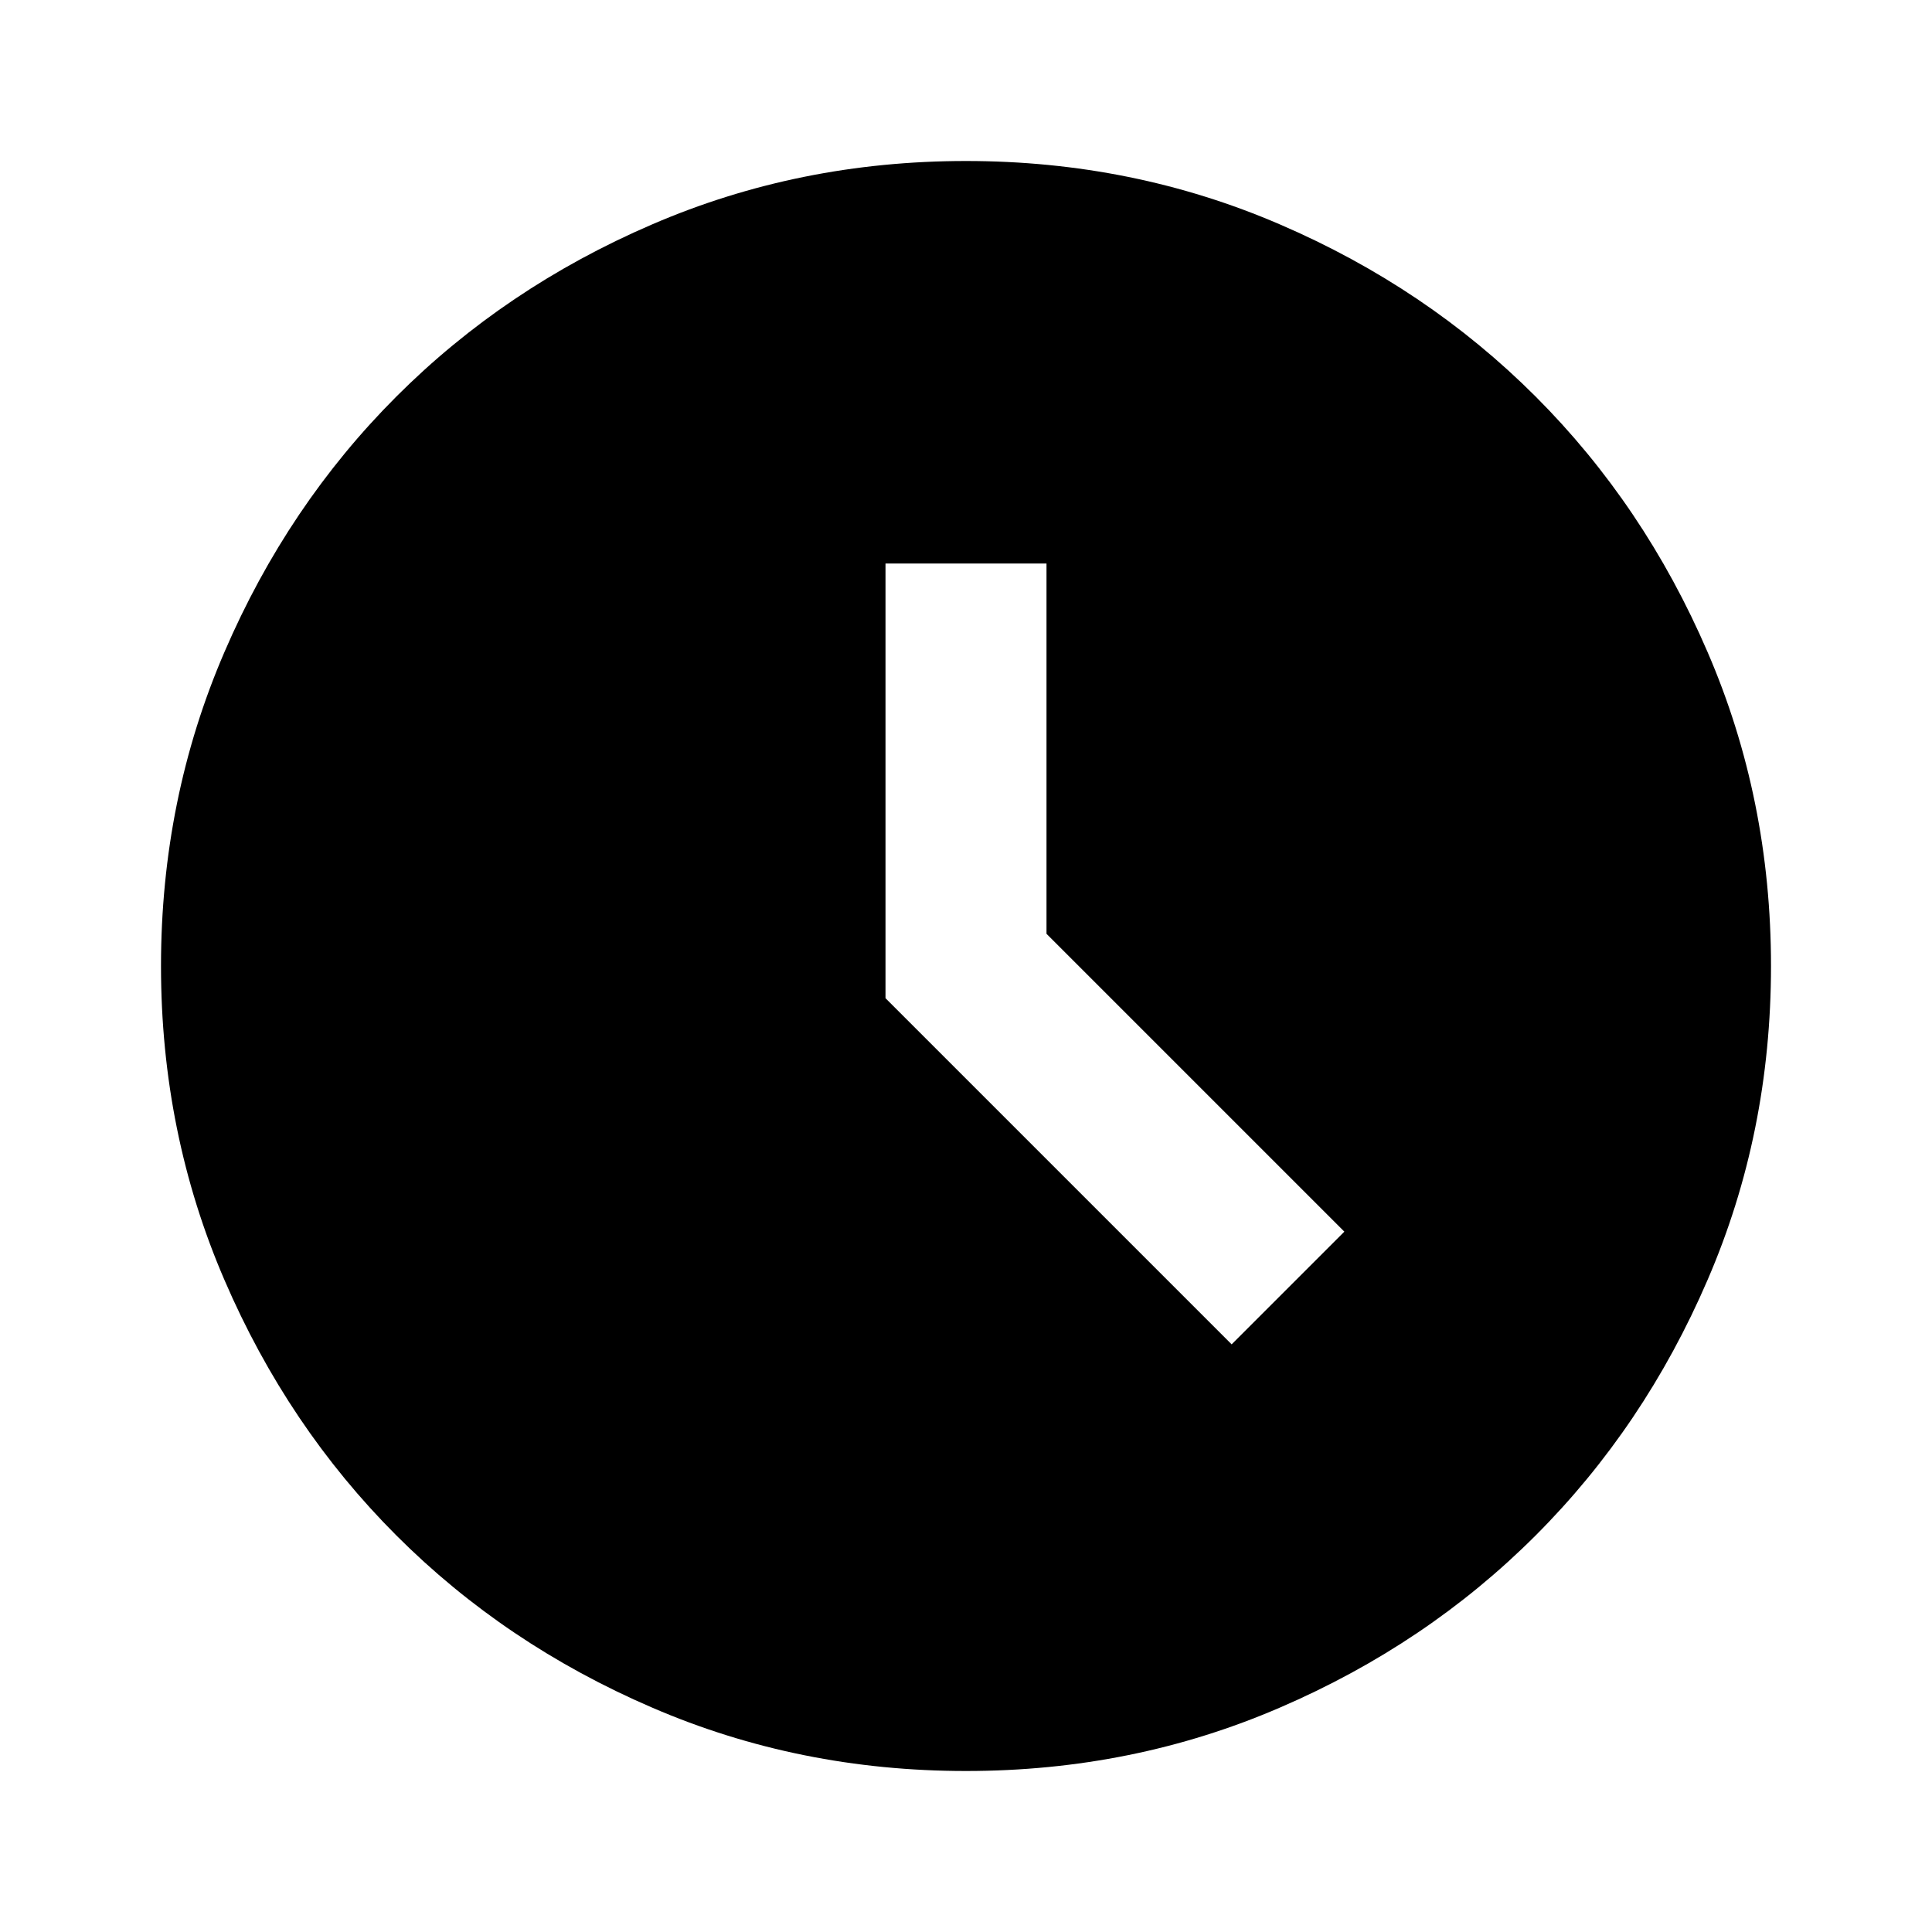
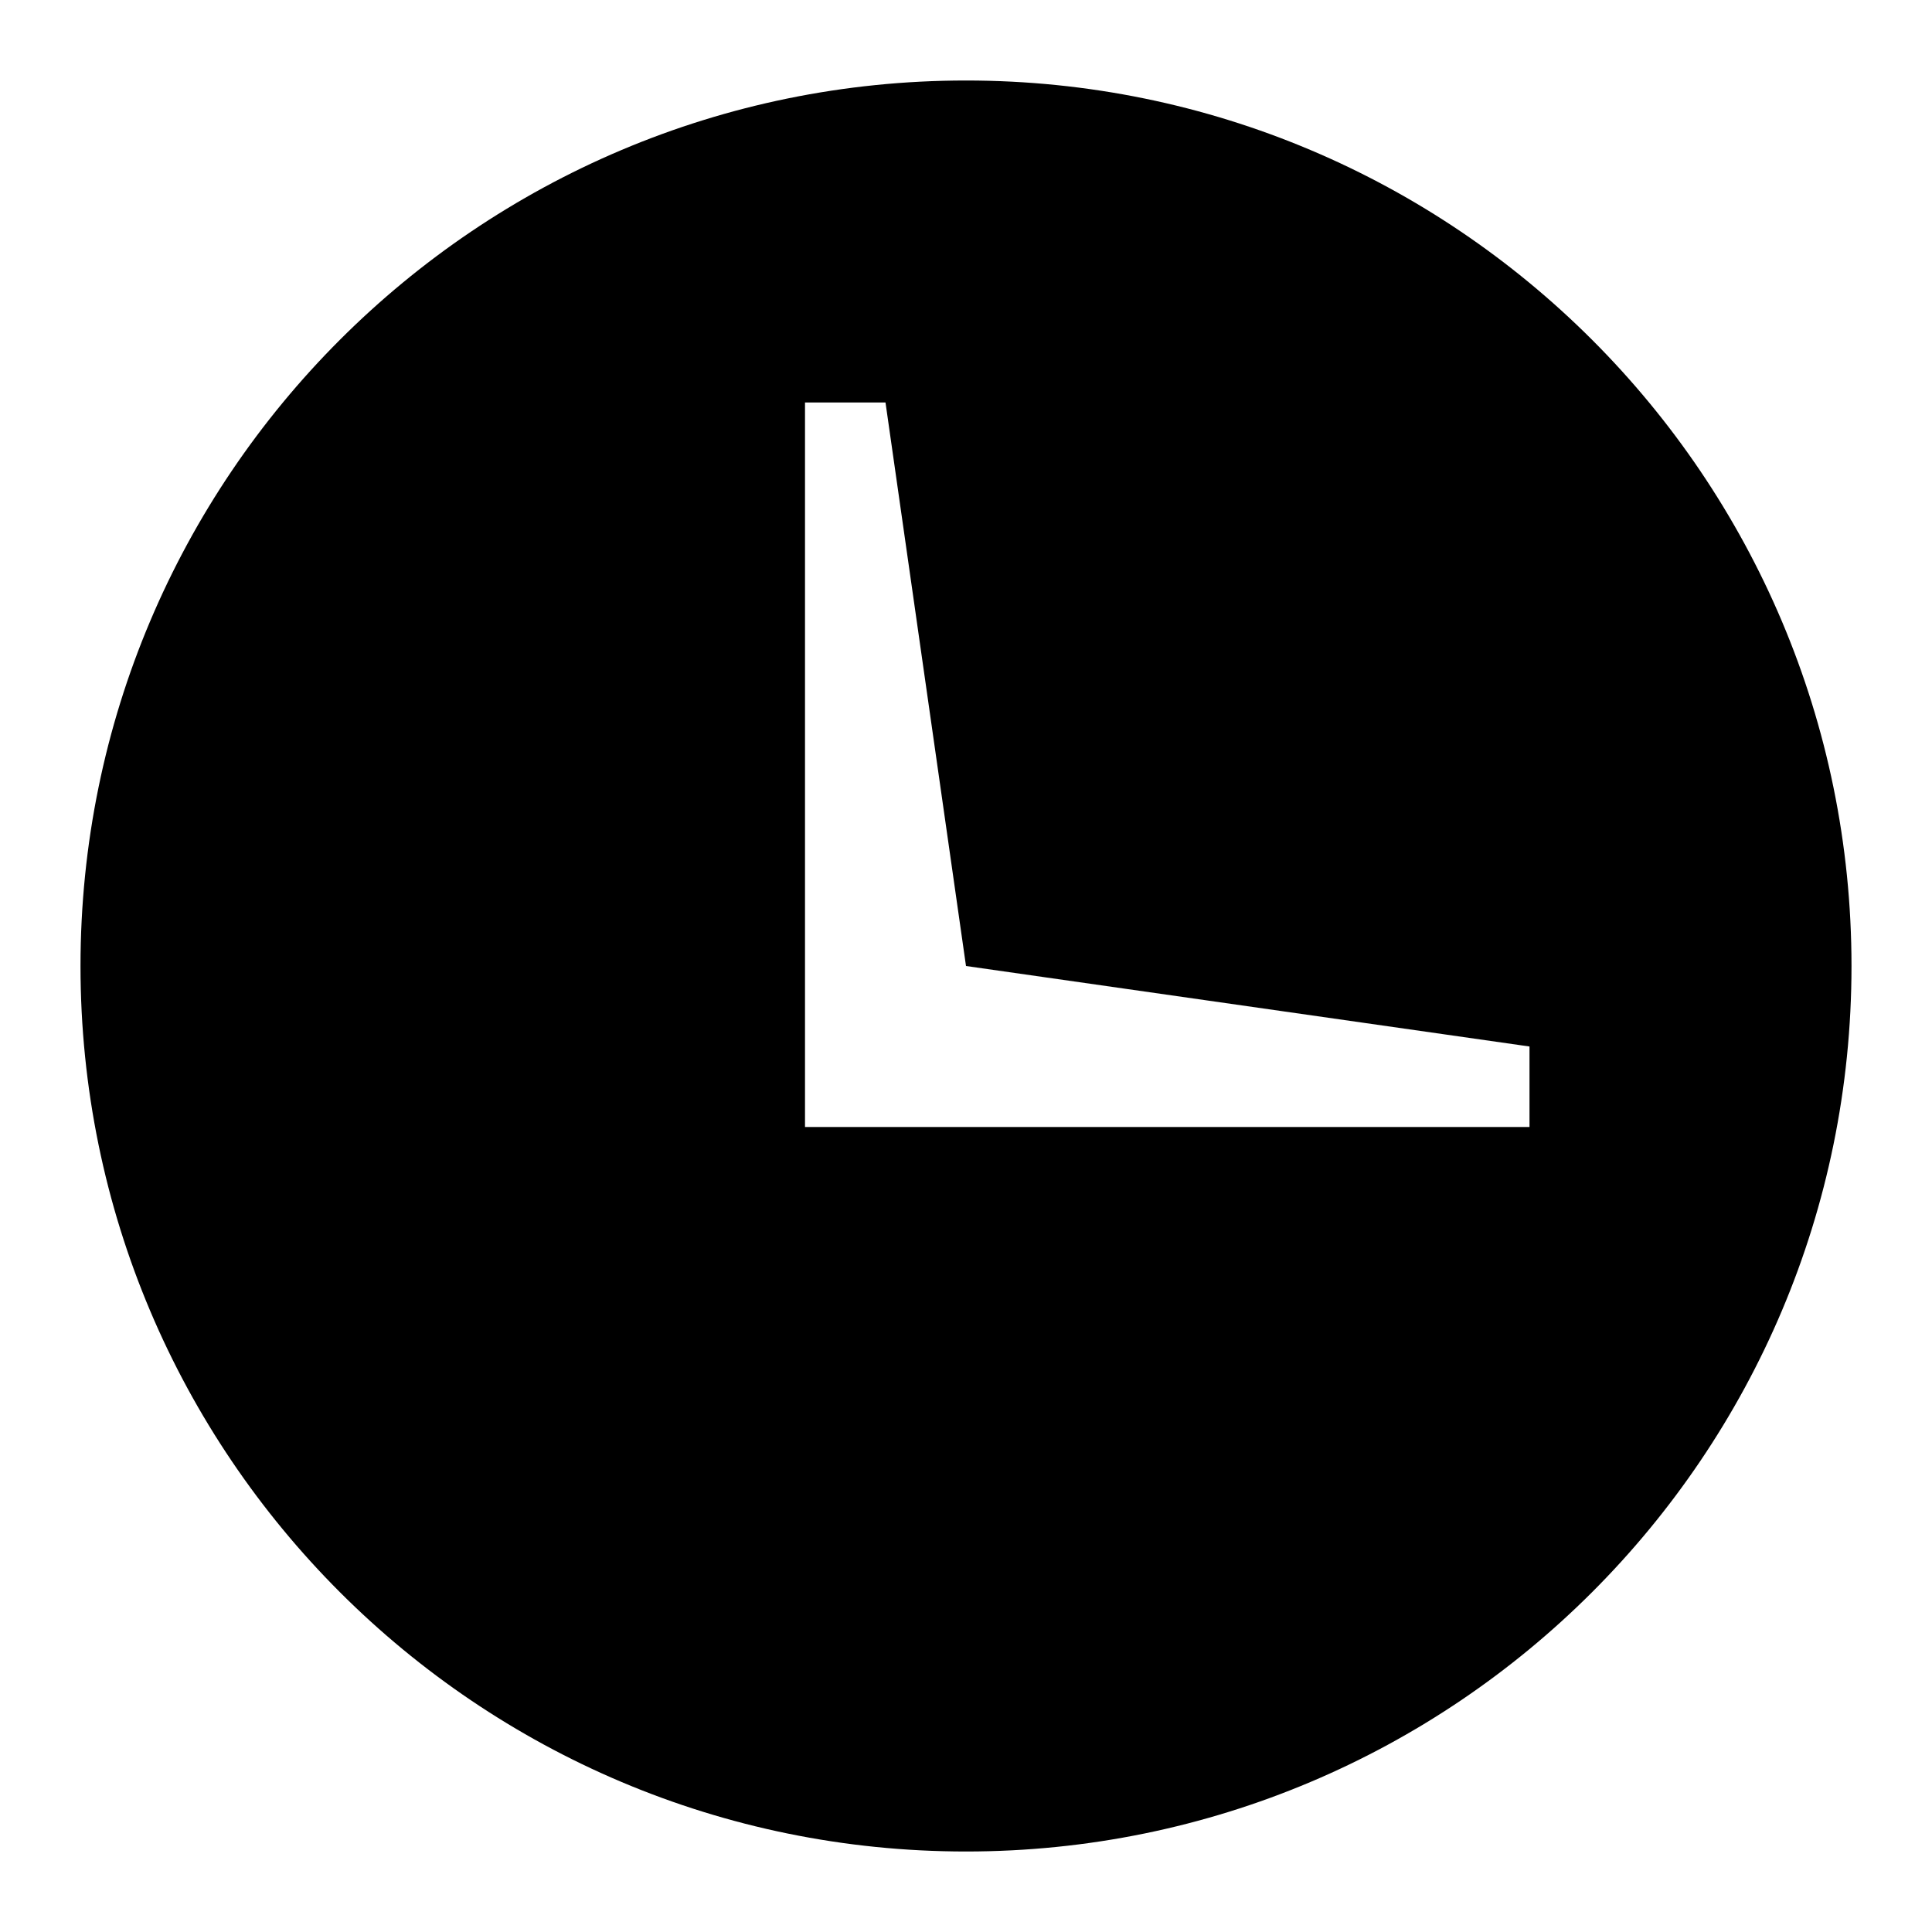
<svg xmlns="http://www.w3.org/2000/svg" width="24" height="24" viewBox="0 0 24 24" fill="none">
-   <path d="M15.3 16.7L16.7 15.3L13 11.6V7H11V12.4L15.3 16.7ZM12 22C10.617 22 9.317 21.738 8.1 21.212C6.883 20.688 5.825 19.975 4.925 19.075C4.025 18.175 3.312 17.117 2.788 15.9C2.263 14.683 2 13.383 2 12C2 10.617 2.263 9.317 2.788 8.1C3.312 6.883 4.025 5.825 4.925 4.925C5.825 4.025 6.883 3.312 8.1 2.788C9.317 2.263 10.617 2 12 2C13.383 2 14.683 2.263 15.9 2.788C17.117 3.312 18.175 4.025 19.075 4.925C19.975 5.825 20.688 6.883 21.212 8.1C21.738 9.317 22 10.617 22 12C22 13.383 21.738 14.683 21.212 15.9C20.688 17.117 19.975 18.175 19.075 19.075C18.175 19.975 17.117 20.688 15.9 21.212C14.683 21.738 13.383 22 12 22Z" fill="black" />
+   <path fill-rule="evenodd" clip-rule="evenodd" d="M23 12C23 18.075 18.075 23 12 23C5.925 23 1 18.075 1 12C1 5.925 5.925 1 12 1C18.075 1 23 5.925 23 12ZM12 12L19 13V14H10V5H11L12 12Z" fill="black" />
</svg>
